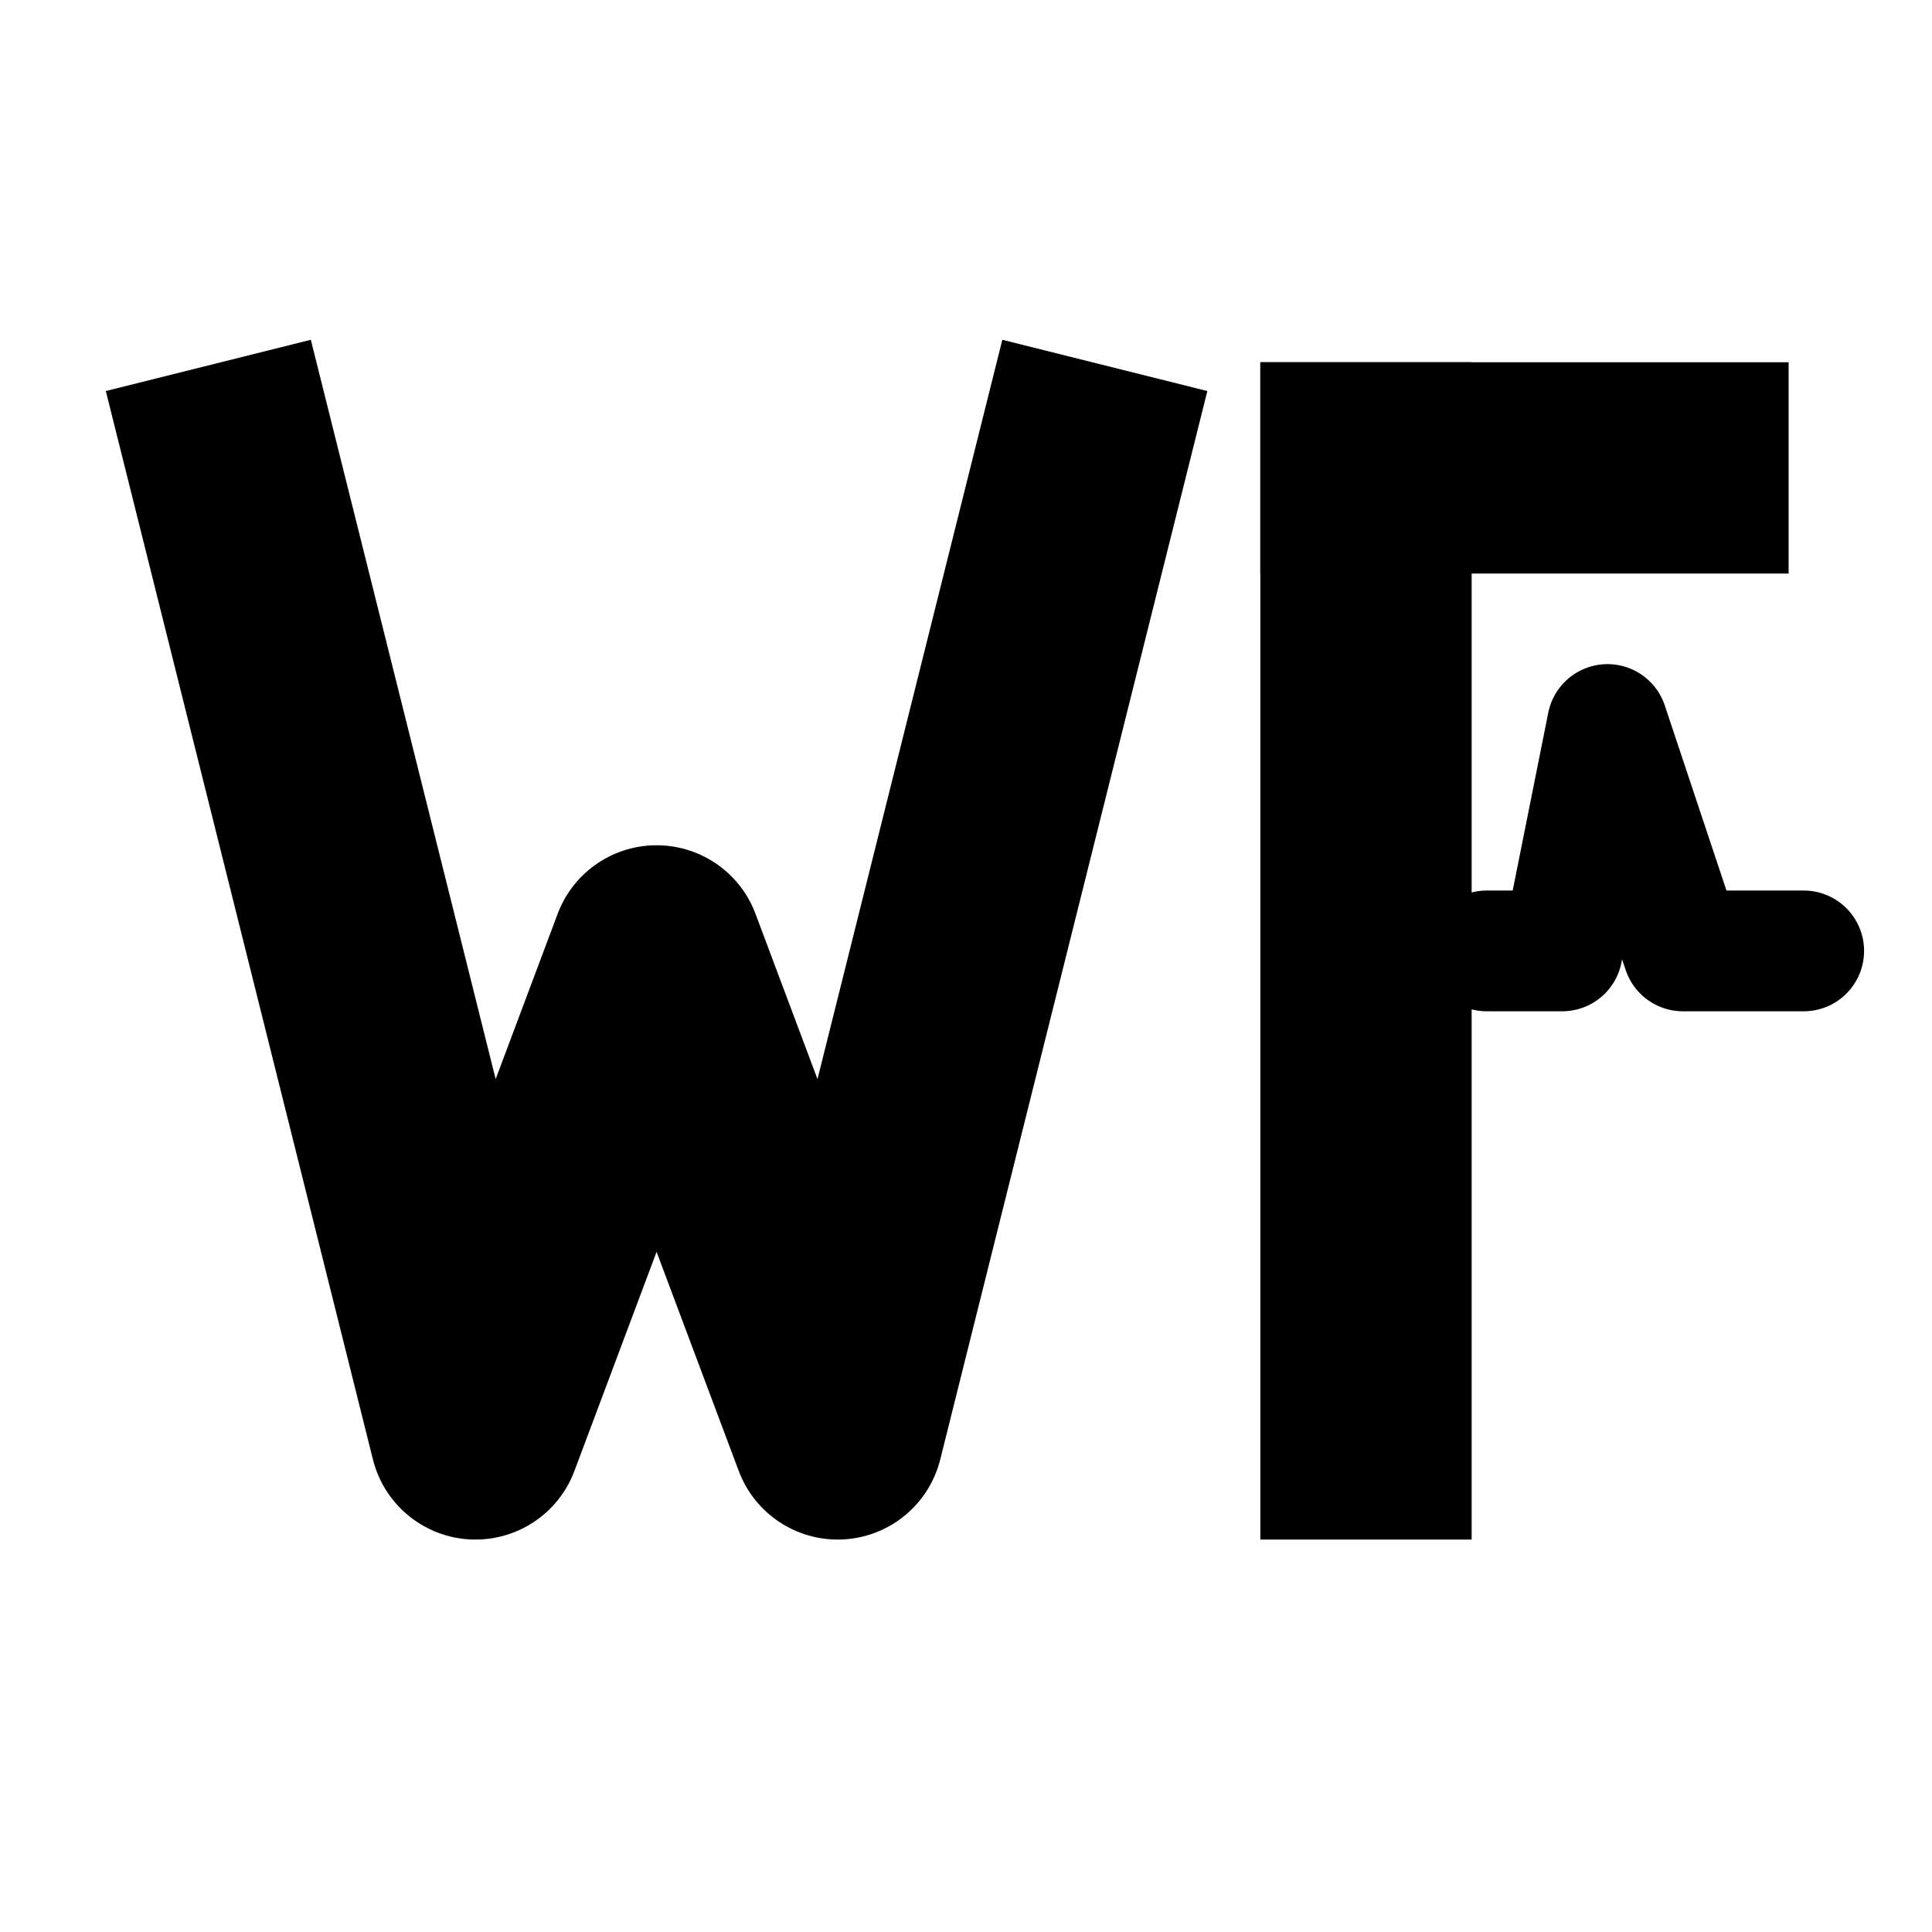
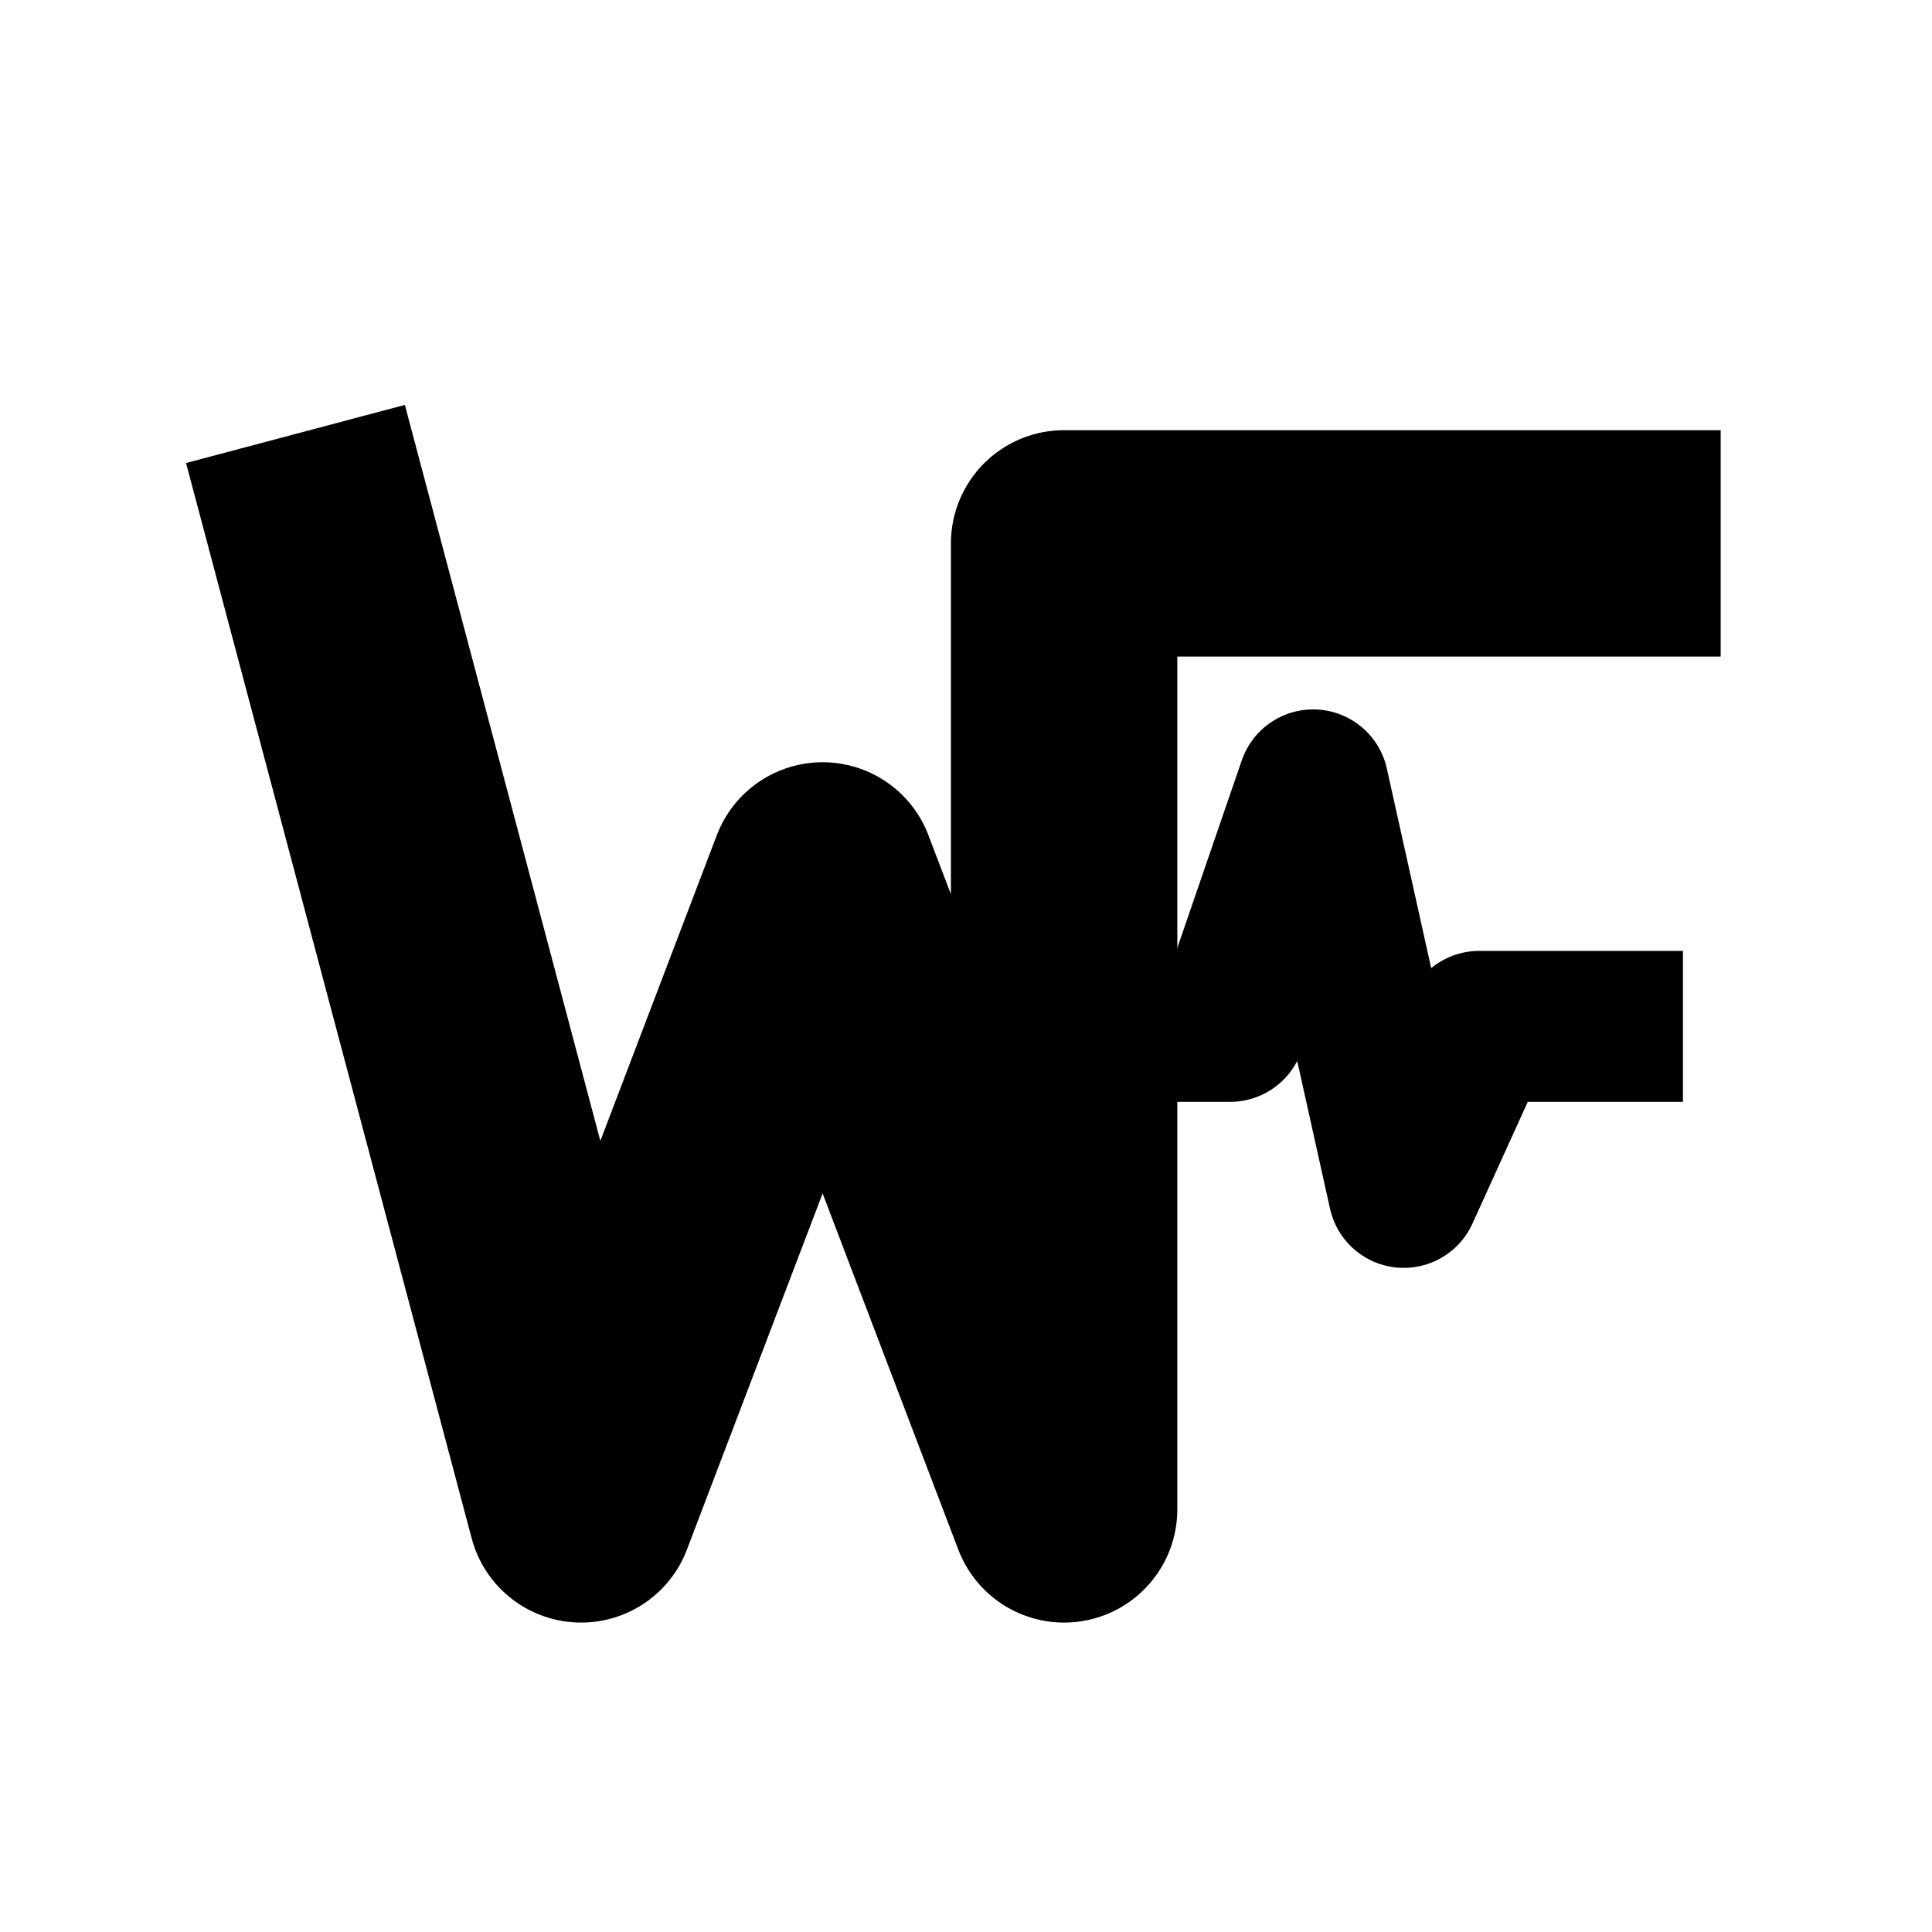
- <svg xmlns="http://www.w3.org/2000/svg" viewBox="0 0 256 256" role="img" aria-label="WFLabs logo">
-   <g fill="none" stroke="#000">
-     <path d="M31,62 L63,190 L87,126 L111,190 L143,62" stroke-width="28" stroke-linejoin="round" stroke-linecap="square" />
-     <path d="M181,62 L181,190" stroke-width="28" stroke-linecap="square" />
-     <path d="M181,62 L223,62" stroke-width="28" stroke-linecap="square" />
-     <path d="M197,126 L207,126 L213,96 L223,126 L239,126" stroke-width="16" stroke-linejoin="round" stroke-linecap="round" />
+ <svg xmlns="http://www.w3.org/2000/svg" viewBox="0 0 256 256" role="img" aria-label="WF logo">
+   <g transform="translate(3,8)" fill="none" stroke="currentColor" stroke-linejoin="round" stroke-linecap="square">
+     <path d="M40 64 L74 192 L106 108 L138 192 L138 64 L210 64" stroke-width="30" />
+     <path d="M138 128 L160 128 L171 96 L183 150 L193 128 L210 128" stroke-width="20" />
  </g>
</svg>
